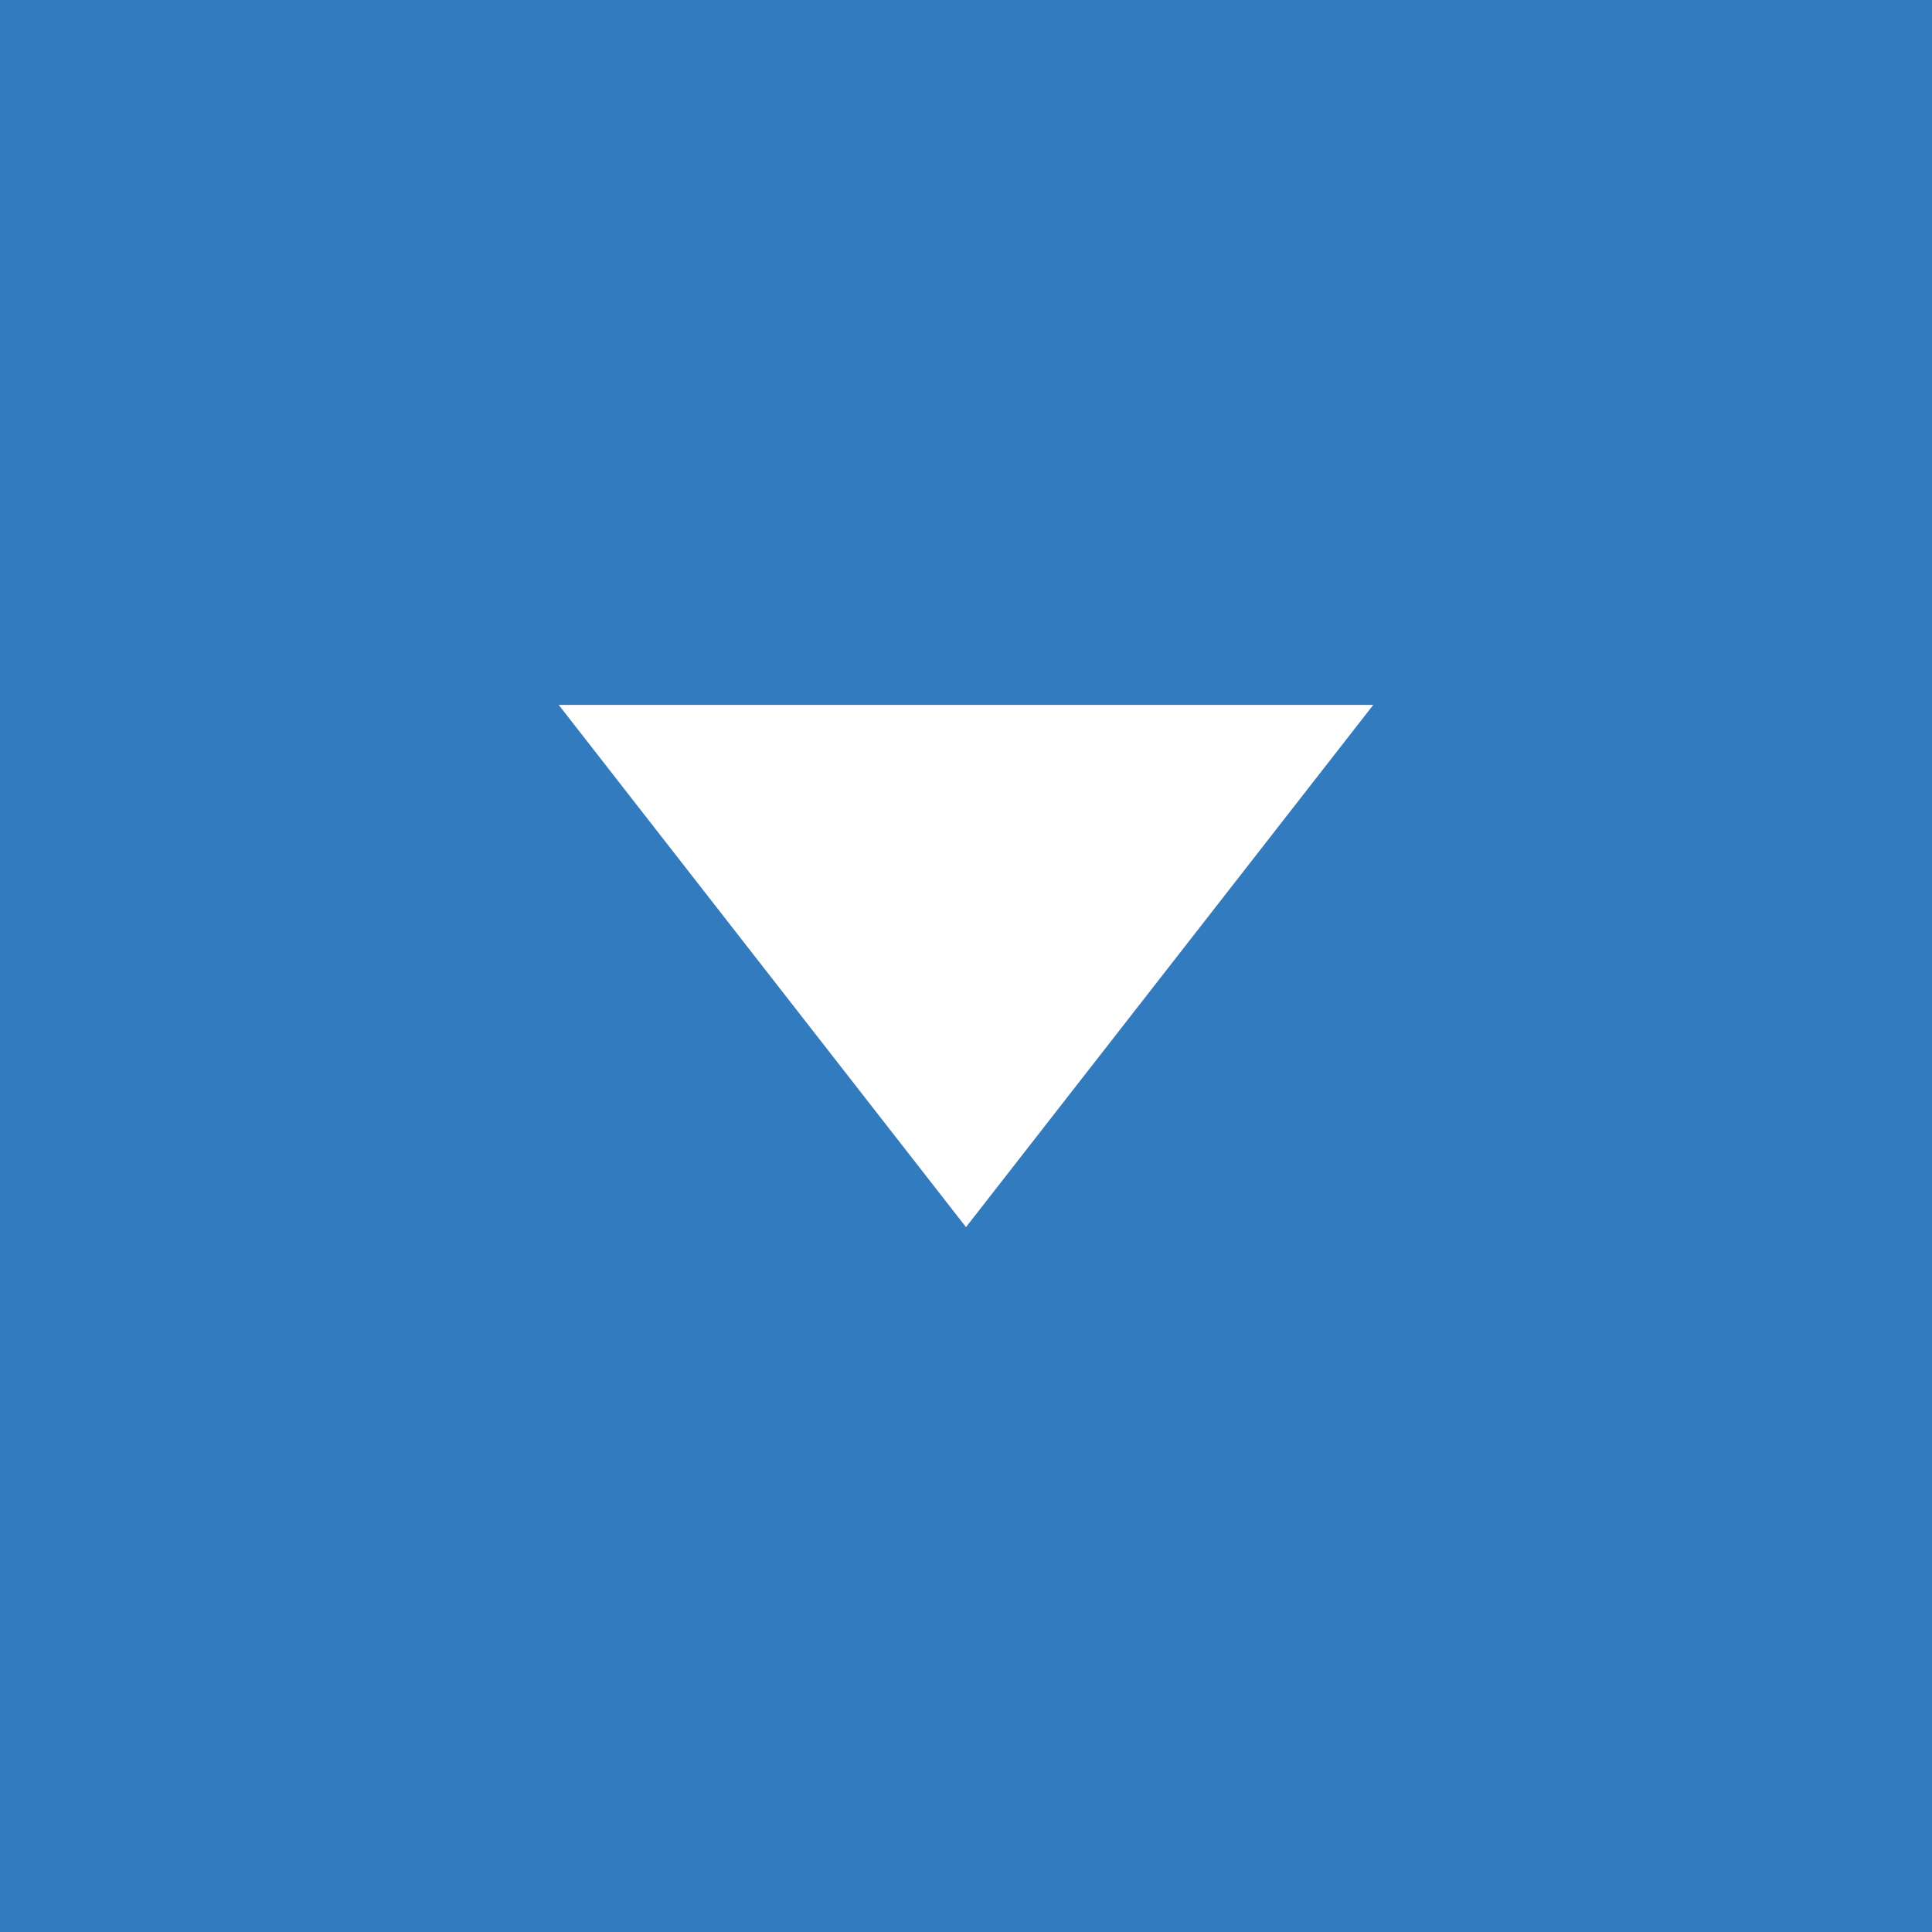
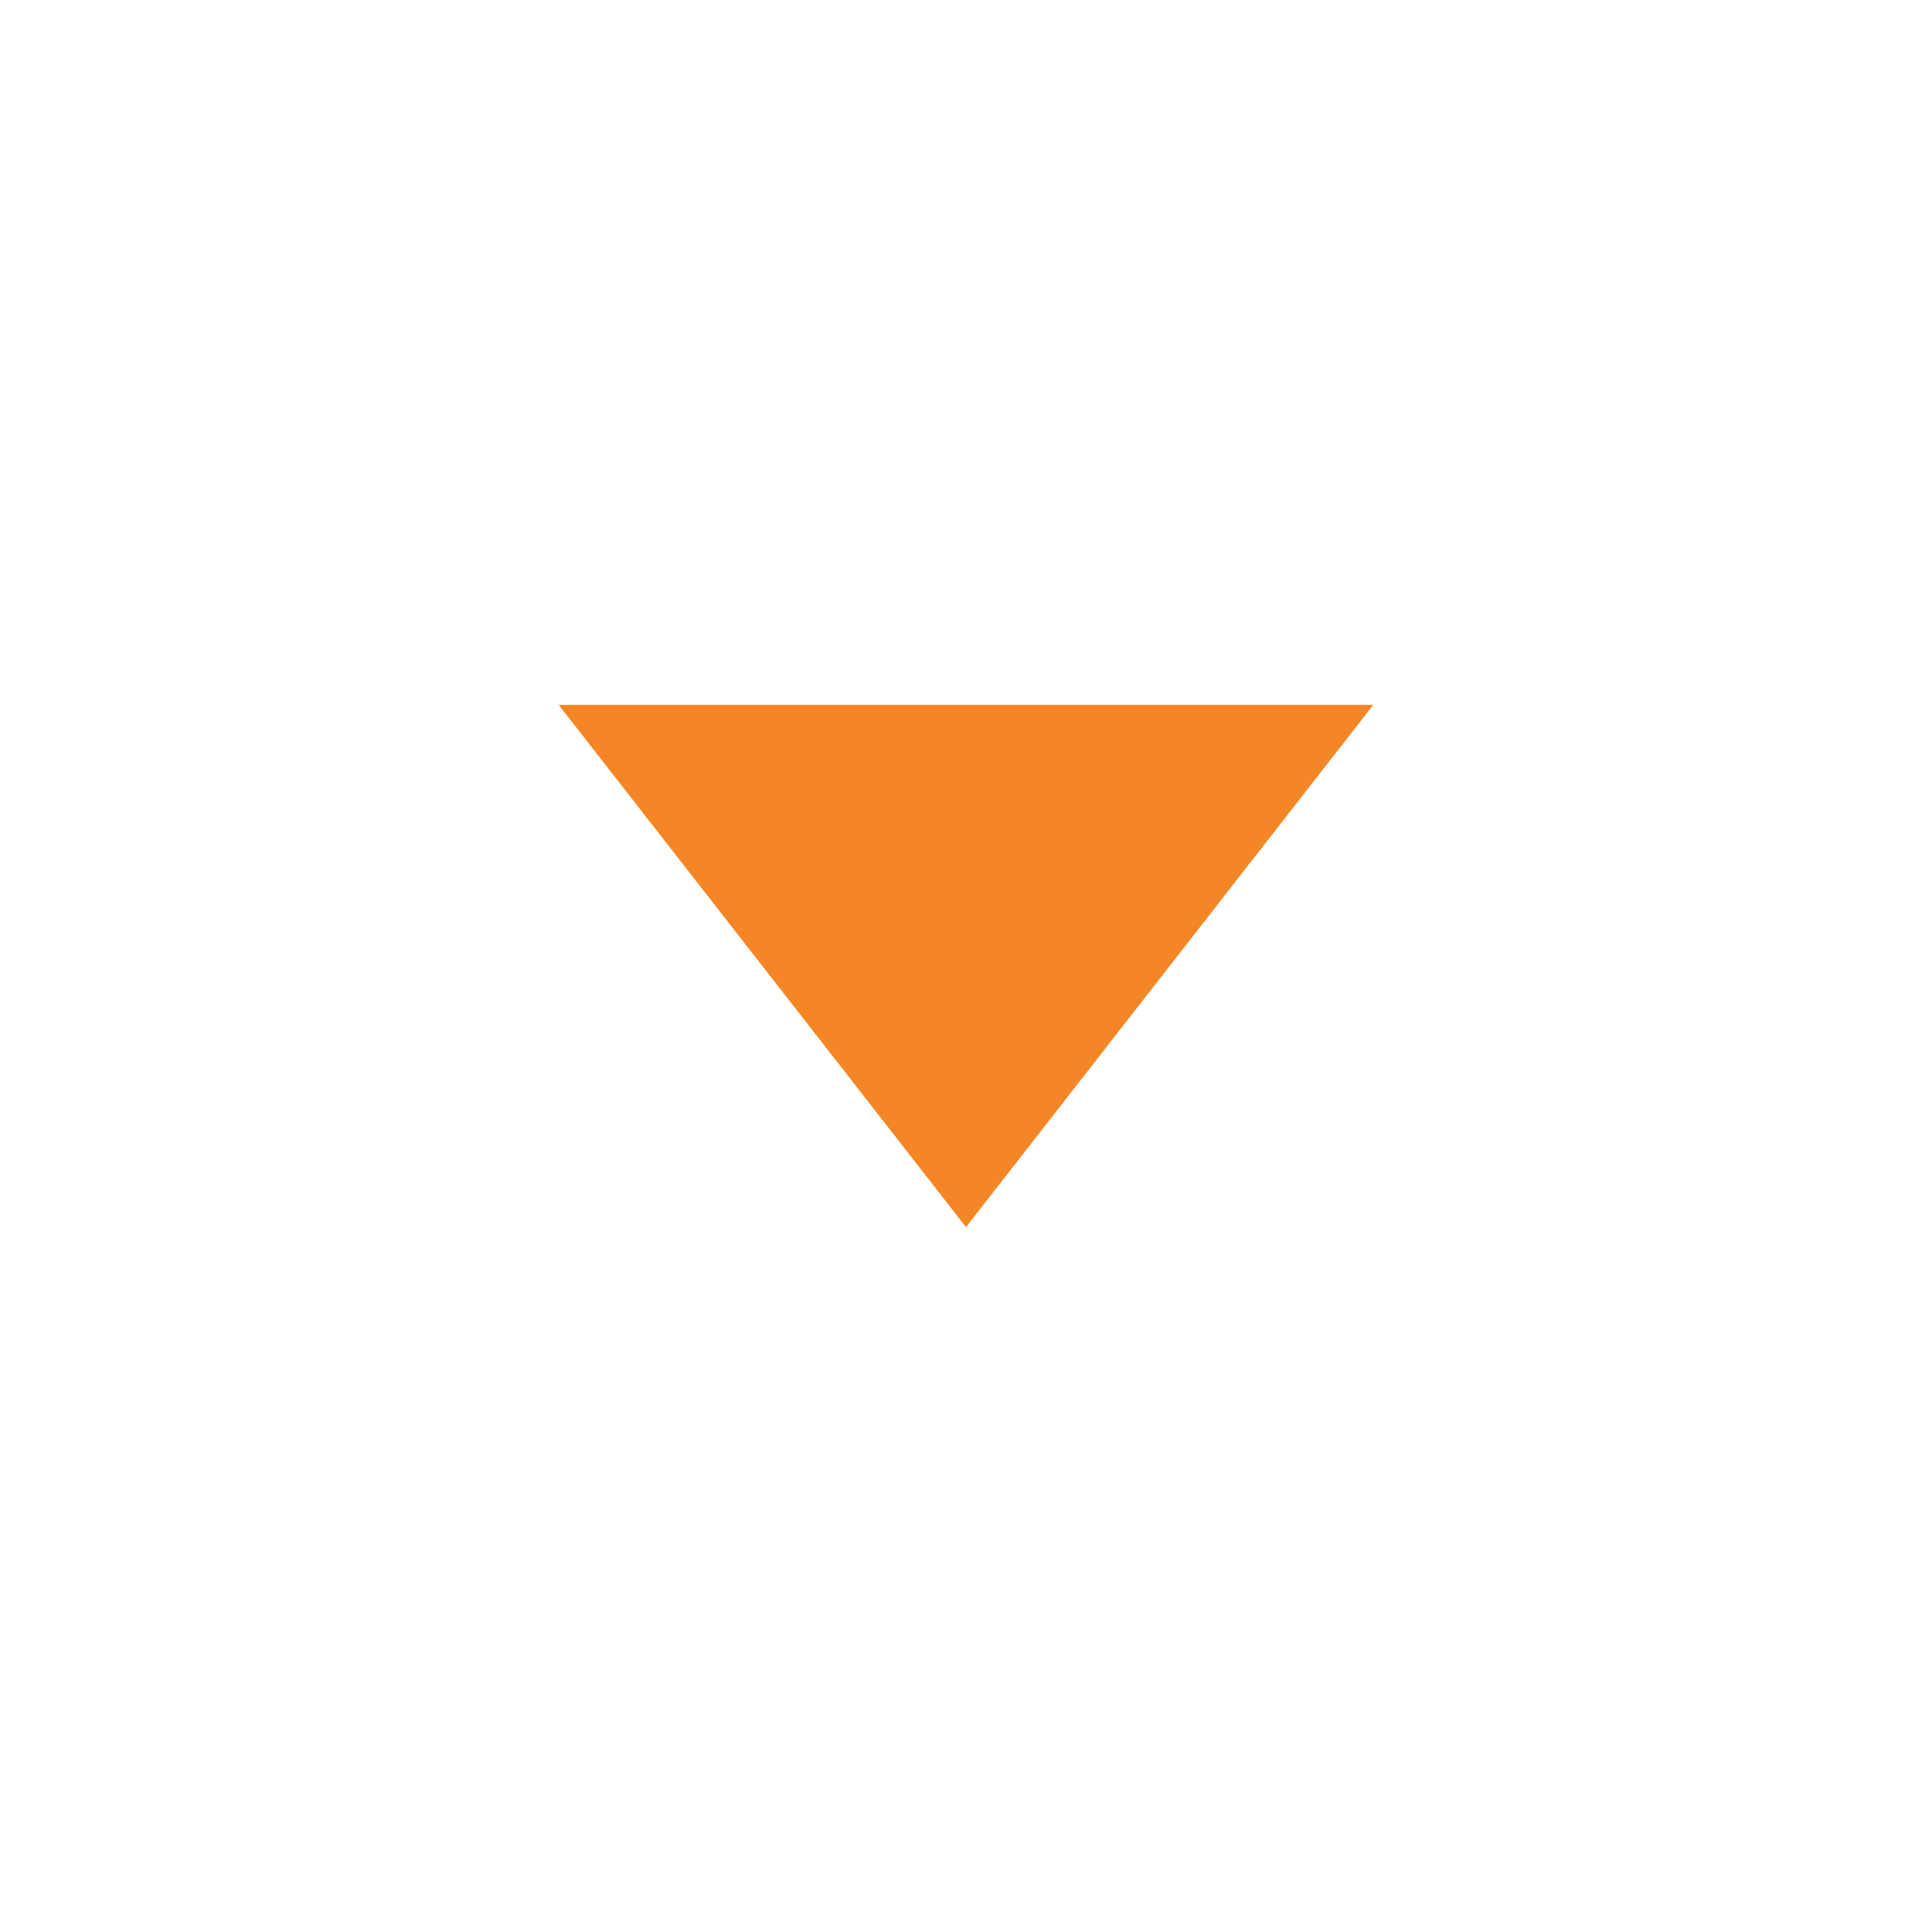
- <svg xmlns="http://www.w3.org/2000/svg" version="1.1" id="Layer_1" x="0px" y="0px" width="75px" height="75px" viewBox="0 0 75 75" enable-background="new 0 0 75 75" xml:space="preserve">
-   <rect x="0" fill="#337BBF" width="75" height="75" />
-   <rect x="-94" fill="#337BBF" width="75" height="75" />
-   <polygon fill="#FFFFFF" points="53.311,27.363 21.689,27.363 37.5,47.637 " />
-   <polygon fill="#E6E7E8" points="-40.689,27.363 -72.311,27.363 -56.5,47.637 " />
+ <svg xmlns="http://www.w3.org/2000/svg" width="75px" height="75px" viewBox="0 0 75 75" version="1.1">
+   <defs />
+   <g id="Page-1" stroke="none" stroke-width="1" fill="none" fill-rule="evenodd">
+     <g id="arrow_down_hover">
+       <g id="Layer_1">
+         <rect id="Rectangle-path" fill="#FFFFFF" x="0" y="0" width="75" height="75" />
+         <polygon id="Shape" fill="#F58625" points="53.311 27.363 21.689 27.363 37.5 47.637" />
+       </g>
+     </g>
+   </g>
</svg>
